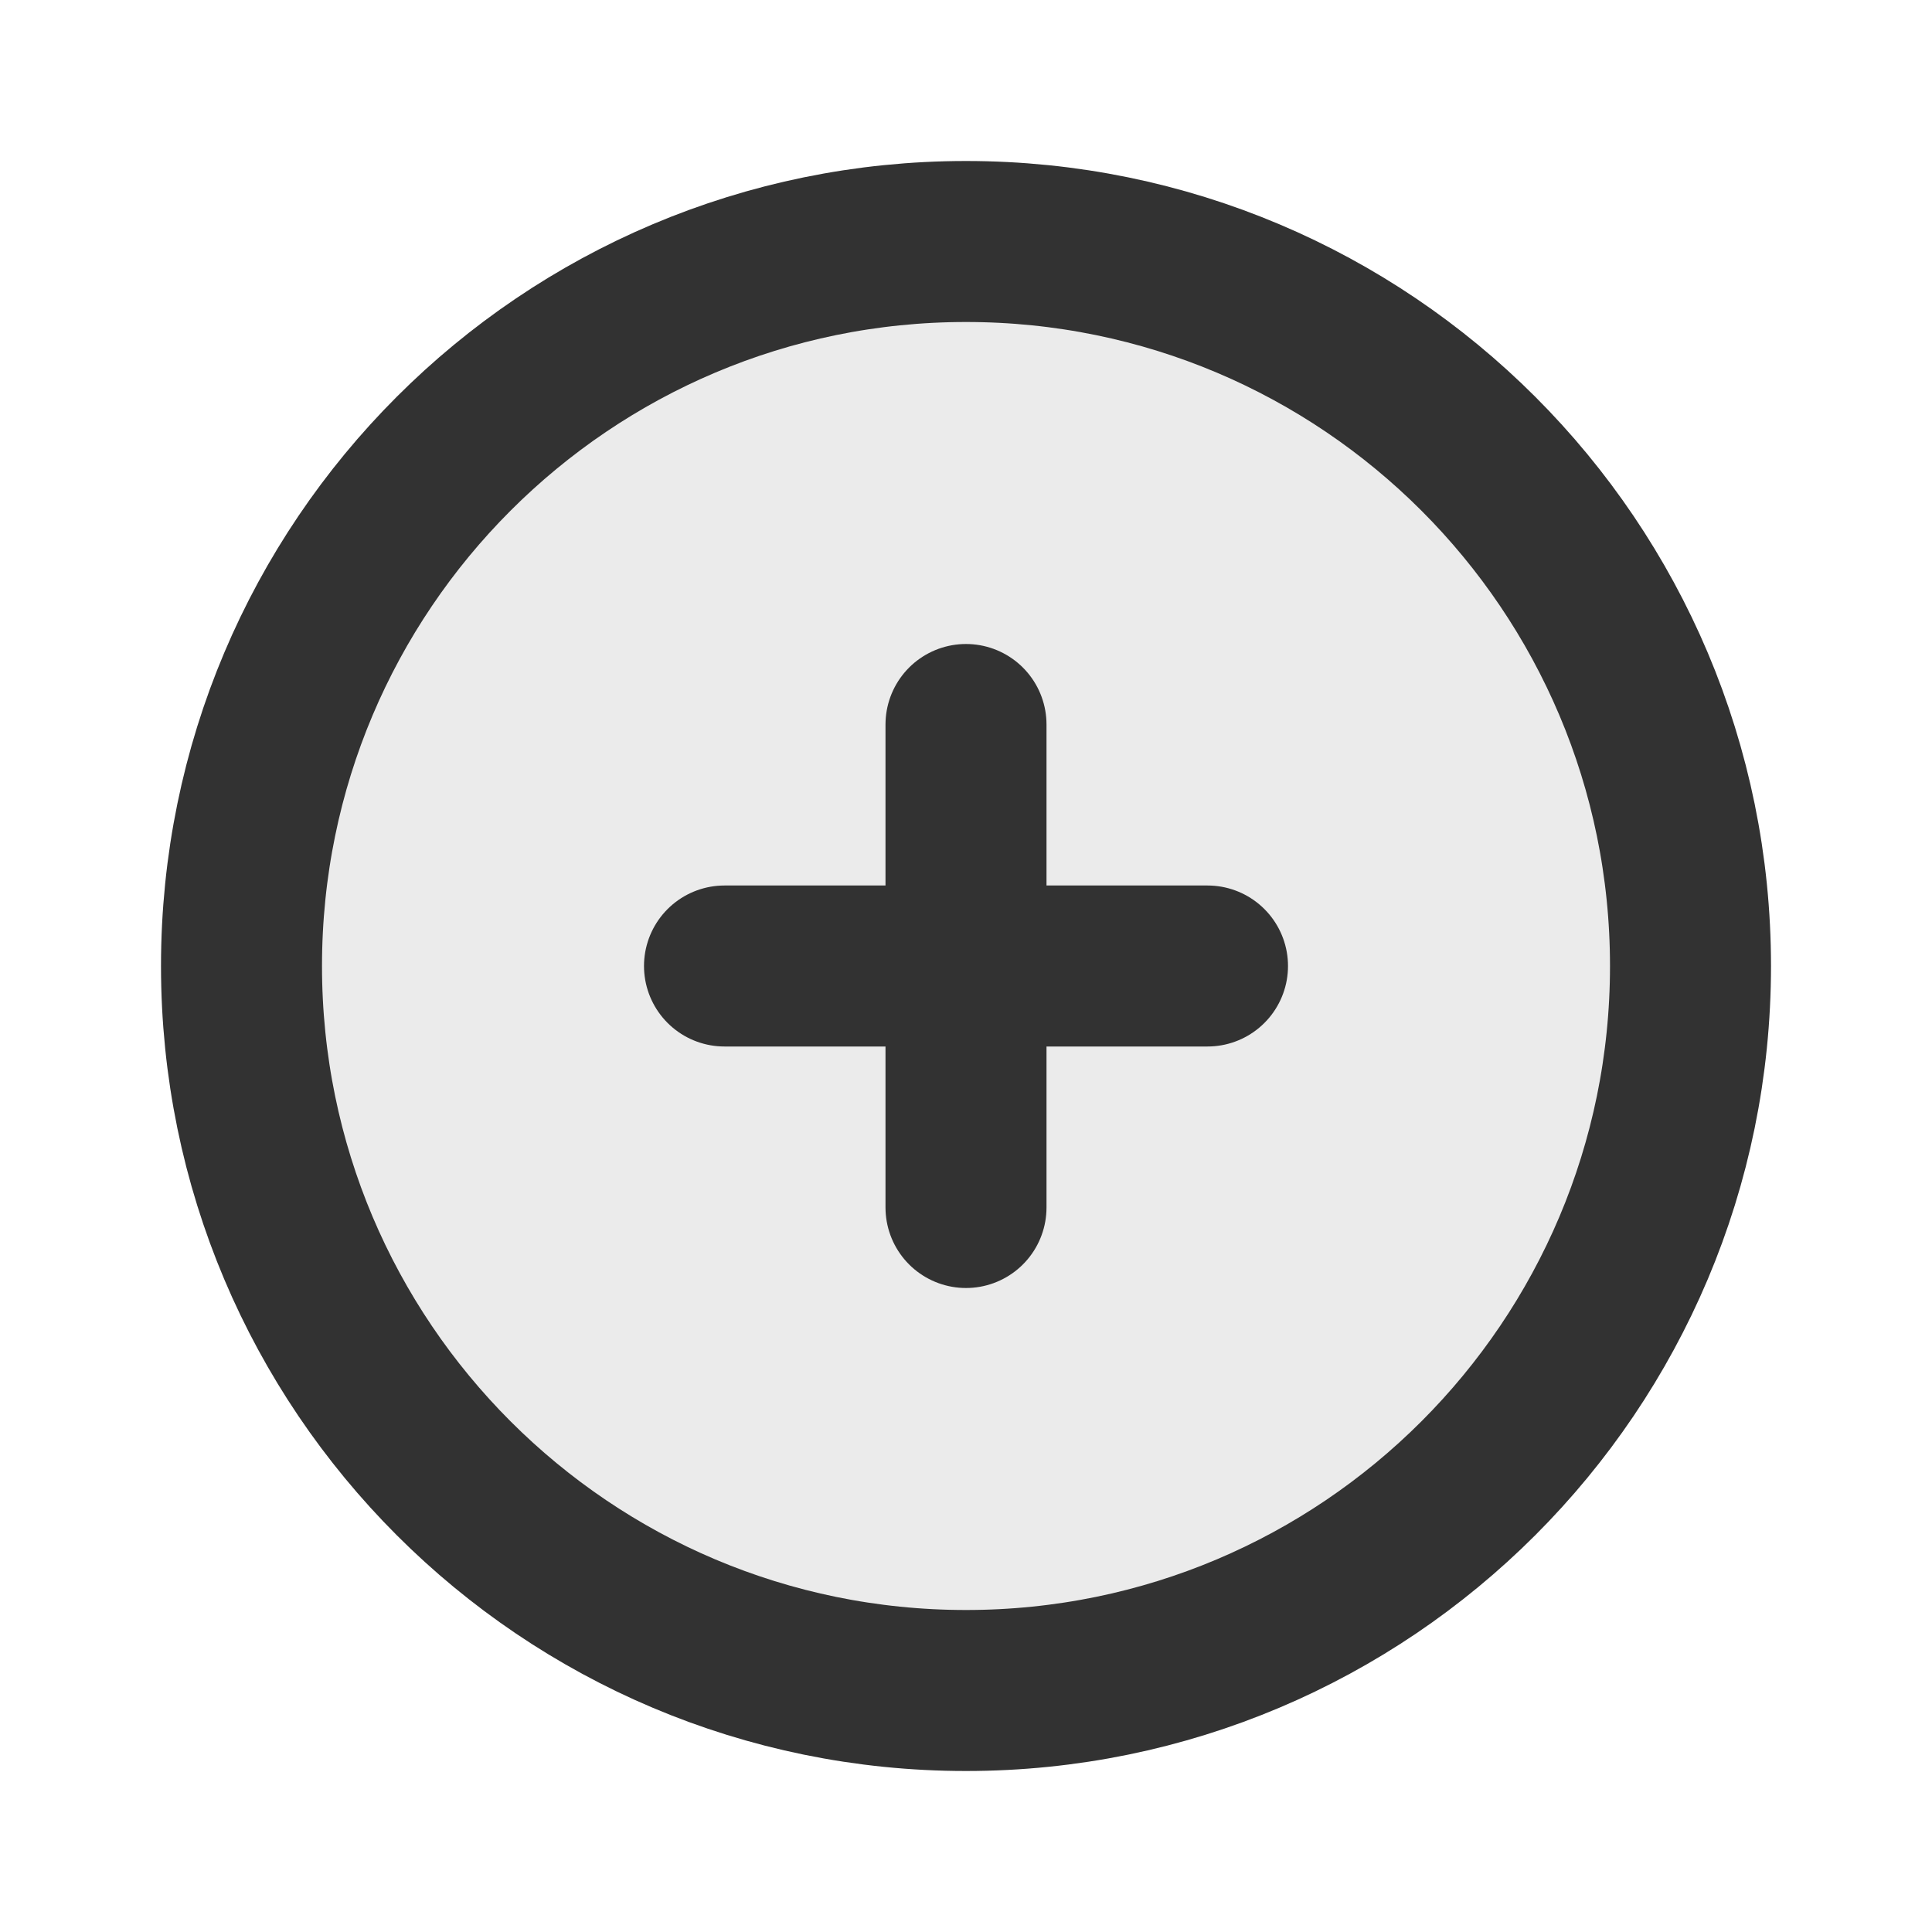
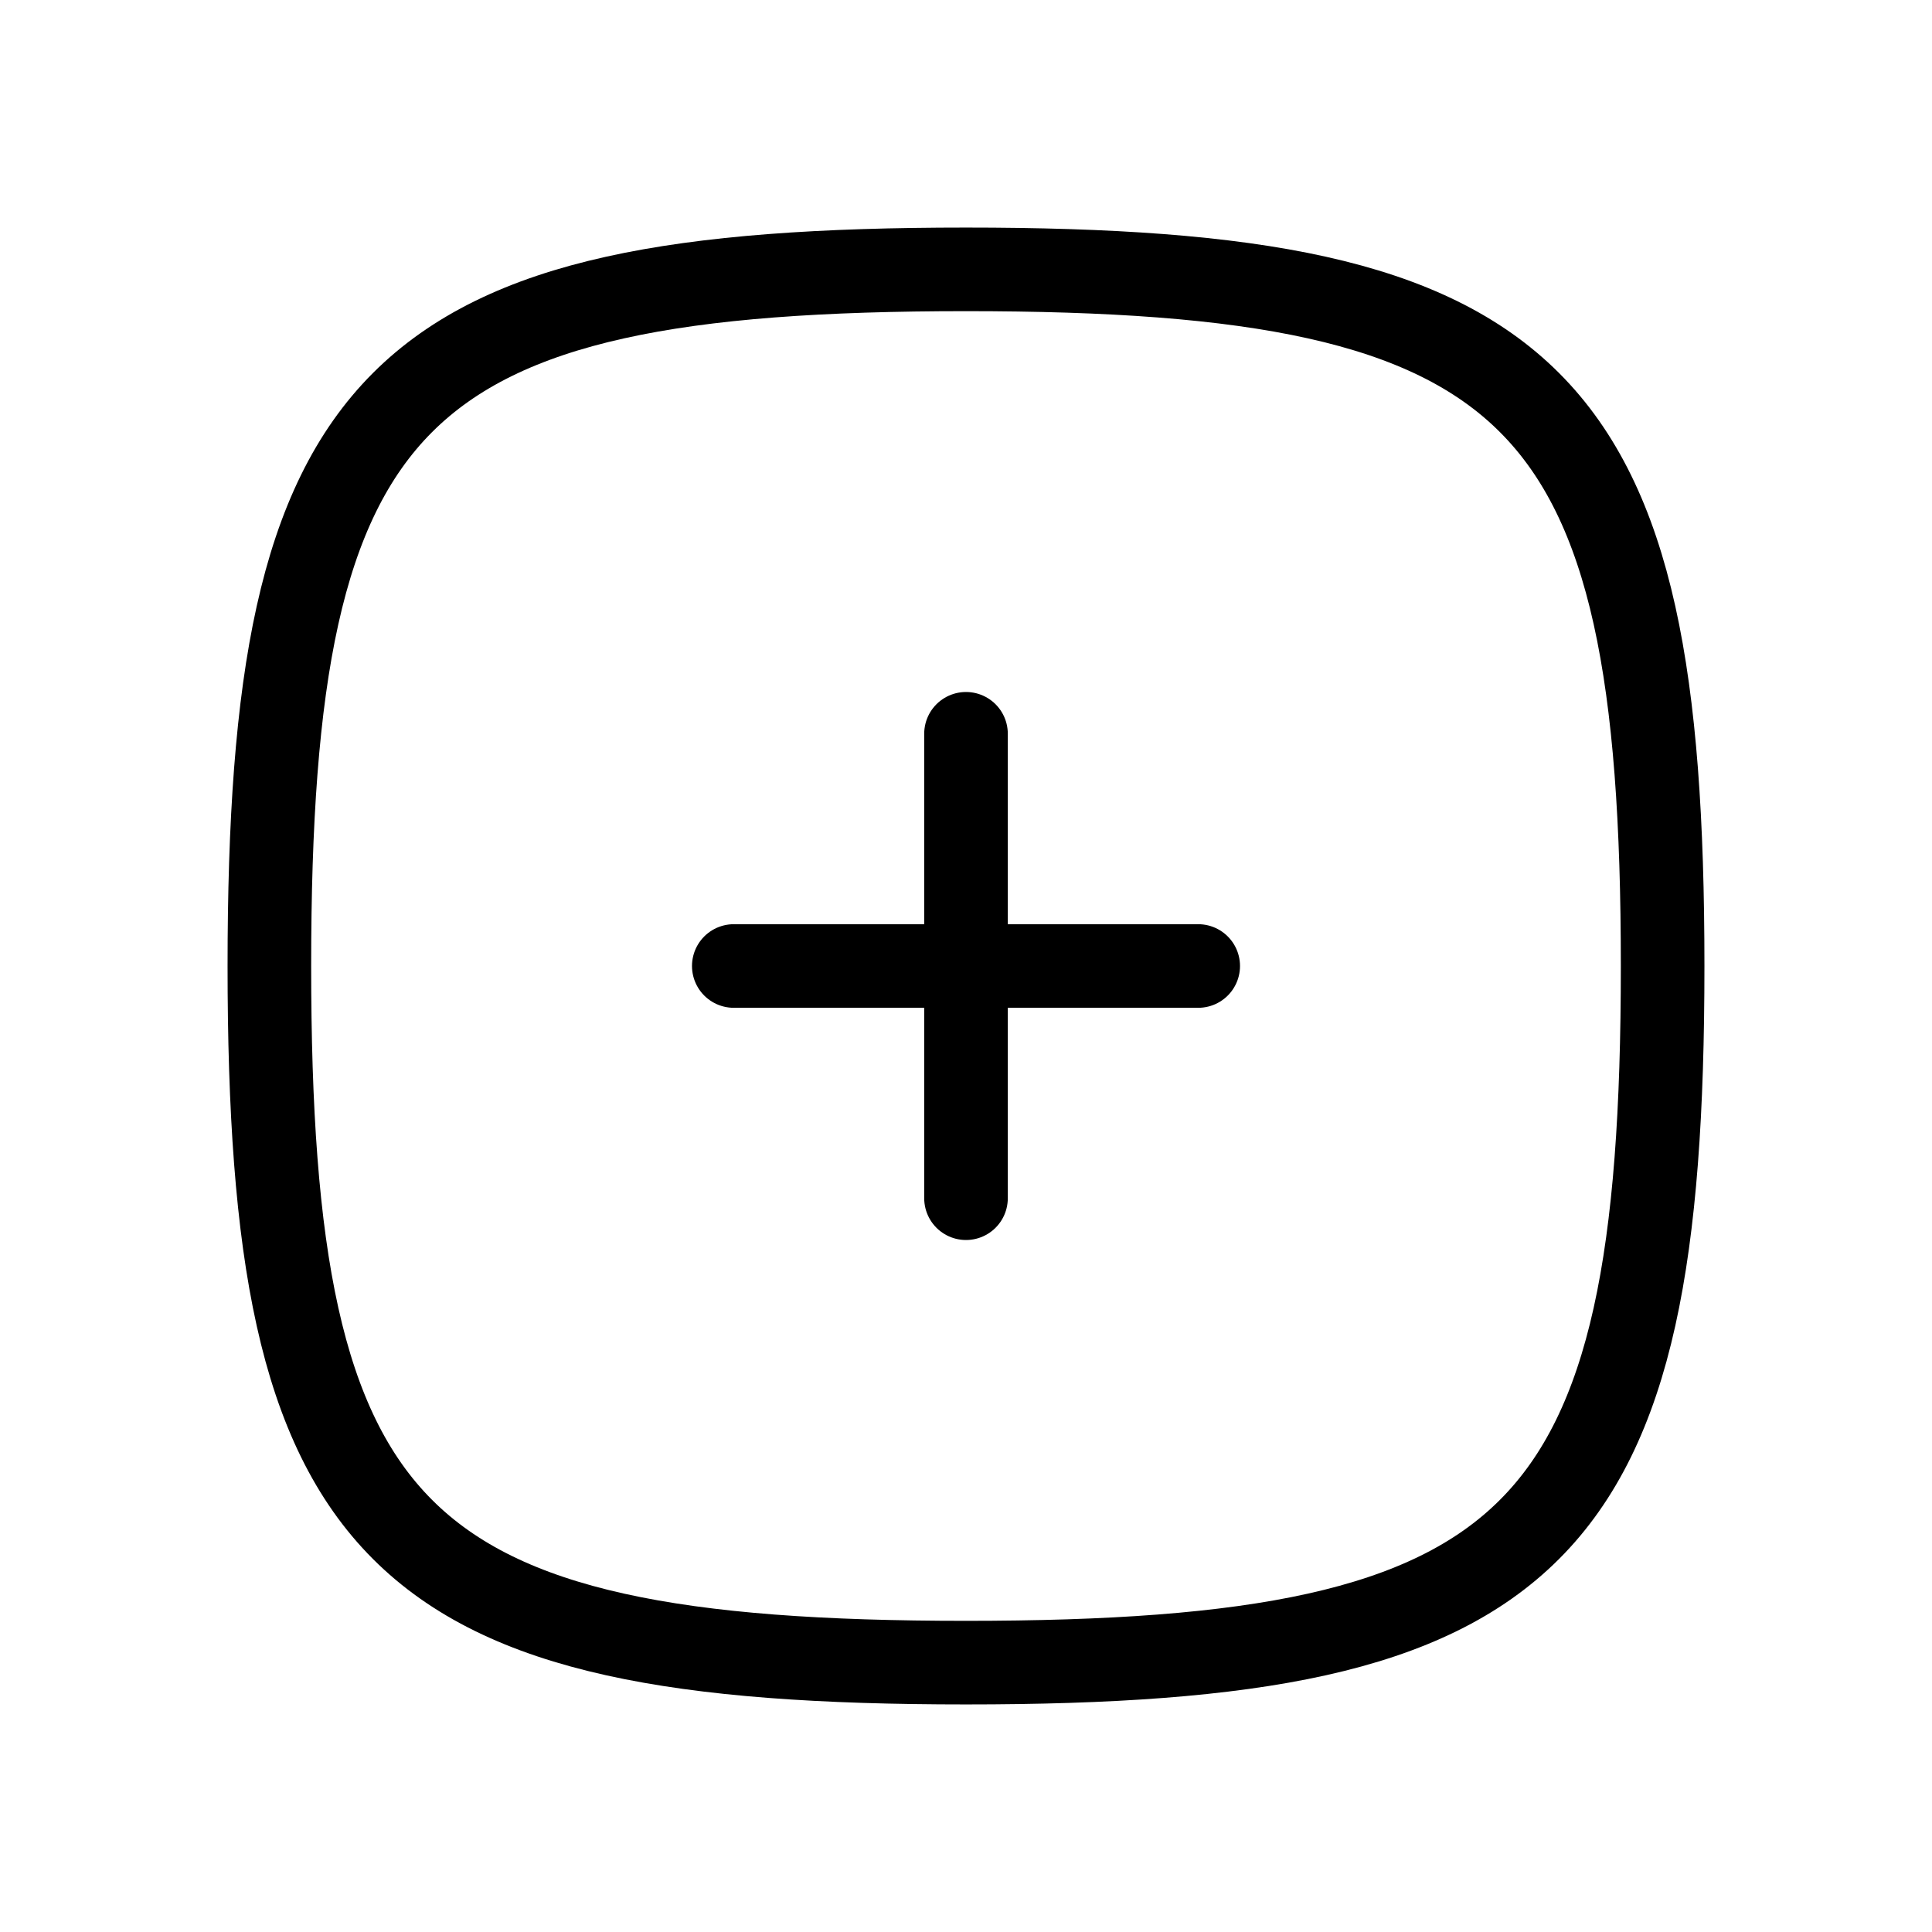
- <svg xmlns="http://www.w3.org/2000/svg" width="800px" height="800px" viewBox="0 0 24 24" fill="none">
-   <path opacity="0.1" d="M21 12C21 16.971 16.971 21 12 21C7.029 21 3 16.971 3 12C3 7.029 7.029 3 12 3C16.971 3 21 7.029 21 12Z" fill="#323232" />
-   <path d="M9 12H15" stroke="#323232" stroke-width="2" stroke-linecap="round" stroke-linejoin="round" />
-   <path d="M12 9L12 15" stroke="#323232" stroke-width="2" stroke-linecap="round" stroke-linejoin="round" />
-   <path d="M21 12C21 16.971 16.971 21 12 21C7.029 21 3 16.971 3 12C3 7.029 7.029 3 12 3C16.971 3 21 7.029 21 12Z" stroke="#323232" stroke-width="2" />
+ <svg xmlns="http://www.w3.org/2000/svg" width="800px" height="800px" viewBox="-0.48 -0.48 24.96 24.96" fill="none" stroke="#000000">
+   <g id="SVGRepo_bgCarrier" stroke-width="0" />
+   <g id="SVGRepo_tracerCarrier" stroke-linecap="round" stroke-linejoin="round" />
+   <g id="SVGRepo_iconCarrier">
+     <path d="M9 12H15" stroke="#000000" stroke-width="1.08" stroke-linecap="round" stroke-linejoin="round" />
+     <path d="M12 9L12 15" stroke="#000000" stroke-width="1.08" stroke-linecap="round" stroke-linejoin="round" />
+     <path d="M3 12C3 4.588 4.588 3 12 3C19.412 3 21 4.588 21 12C21 19.412 19.412 21 12 21C4.588 21 3 19.412 3 12Z" stroke="#000000" stroke-width="1.08" />
+   </g>
</svg>
